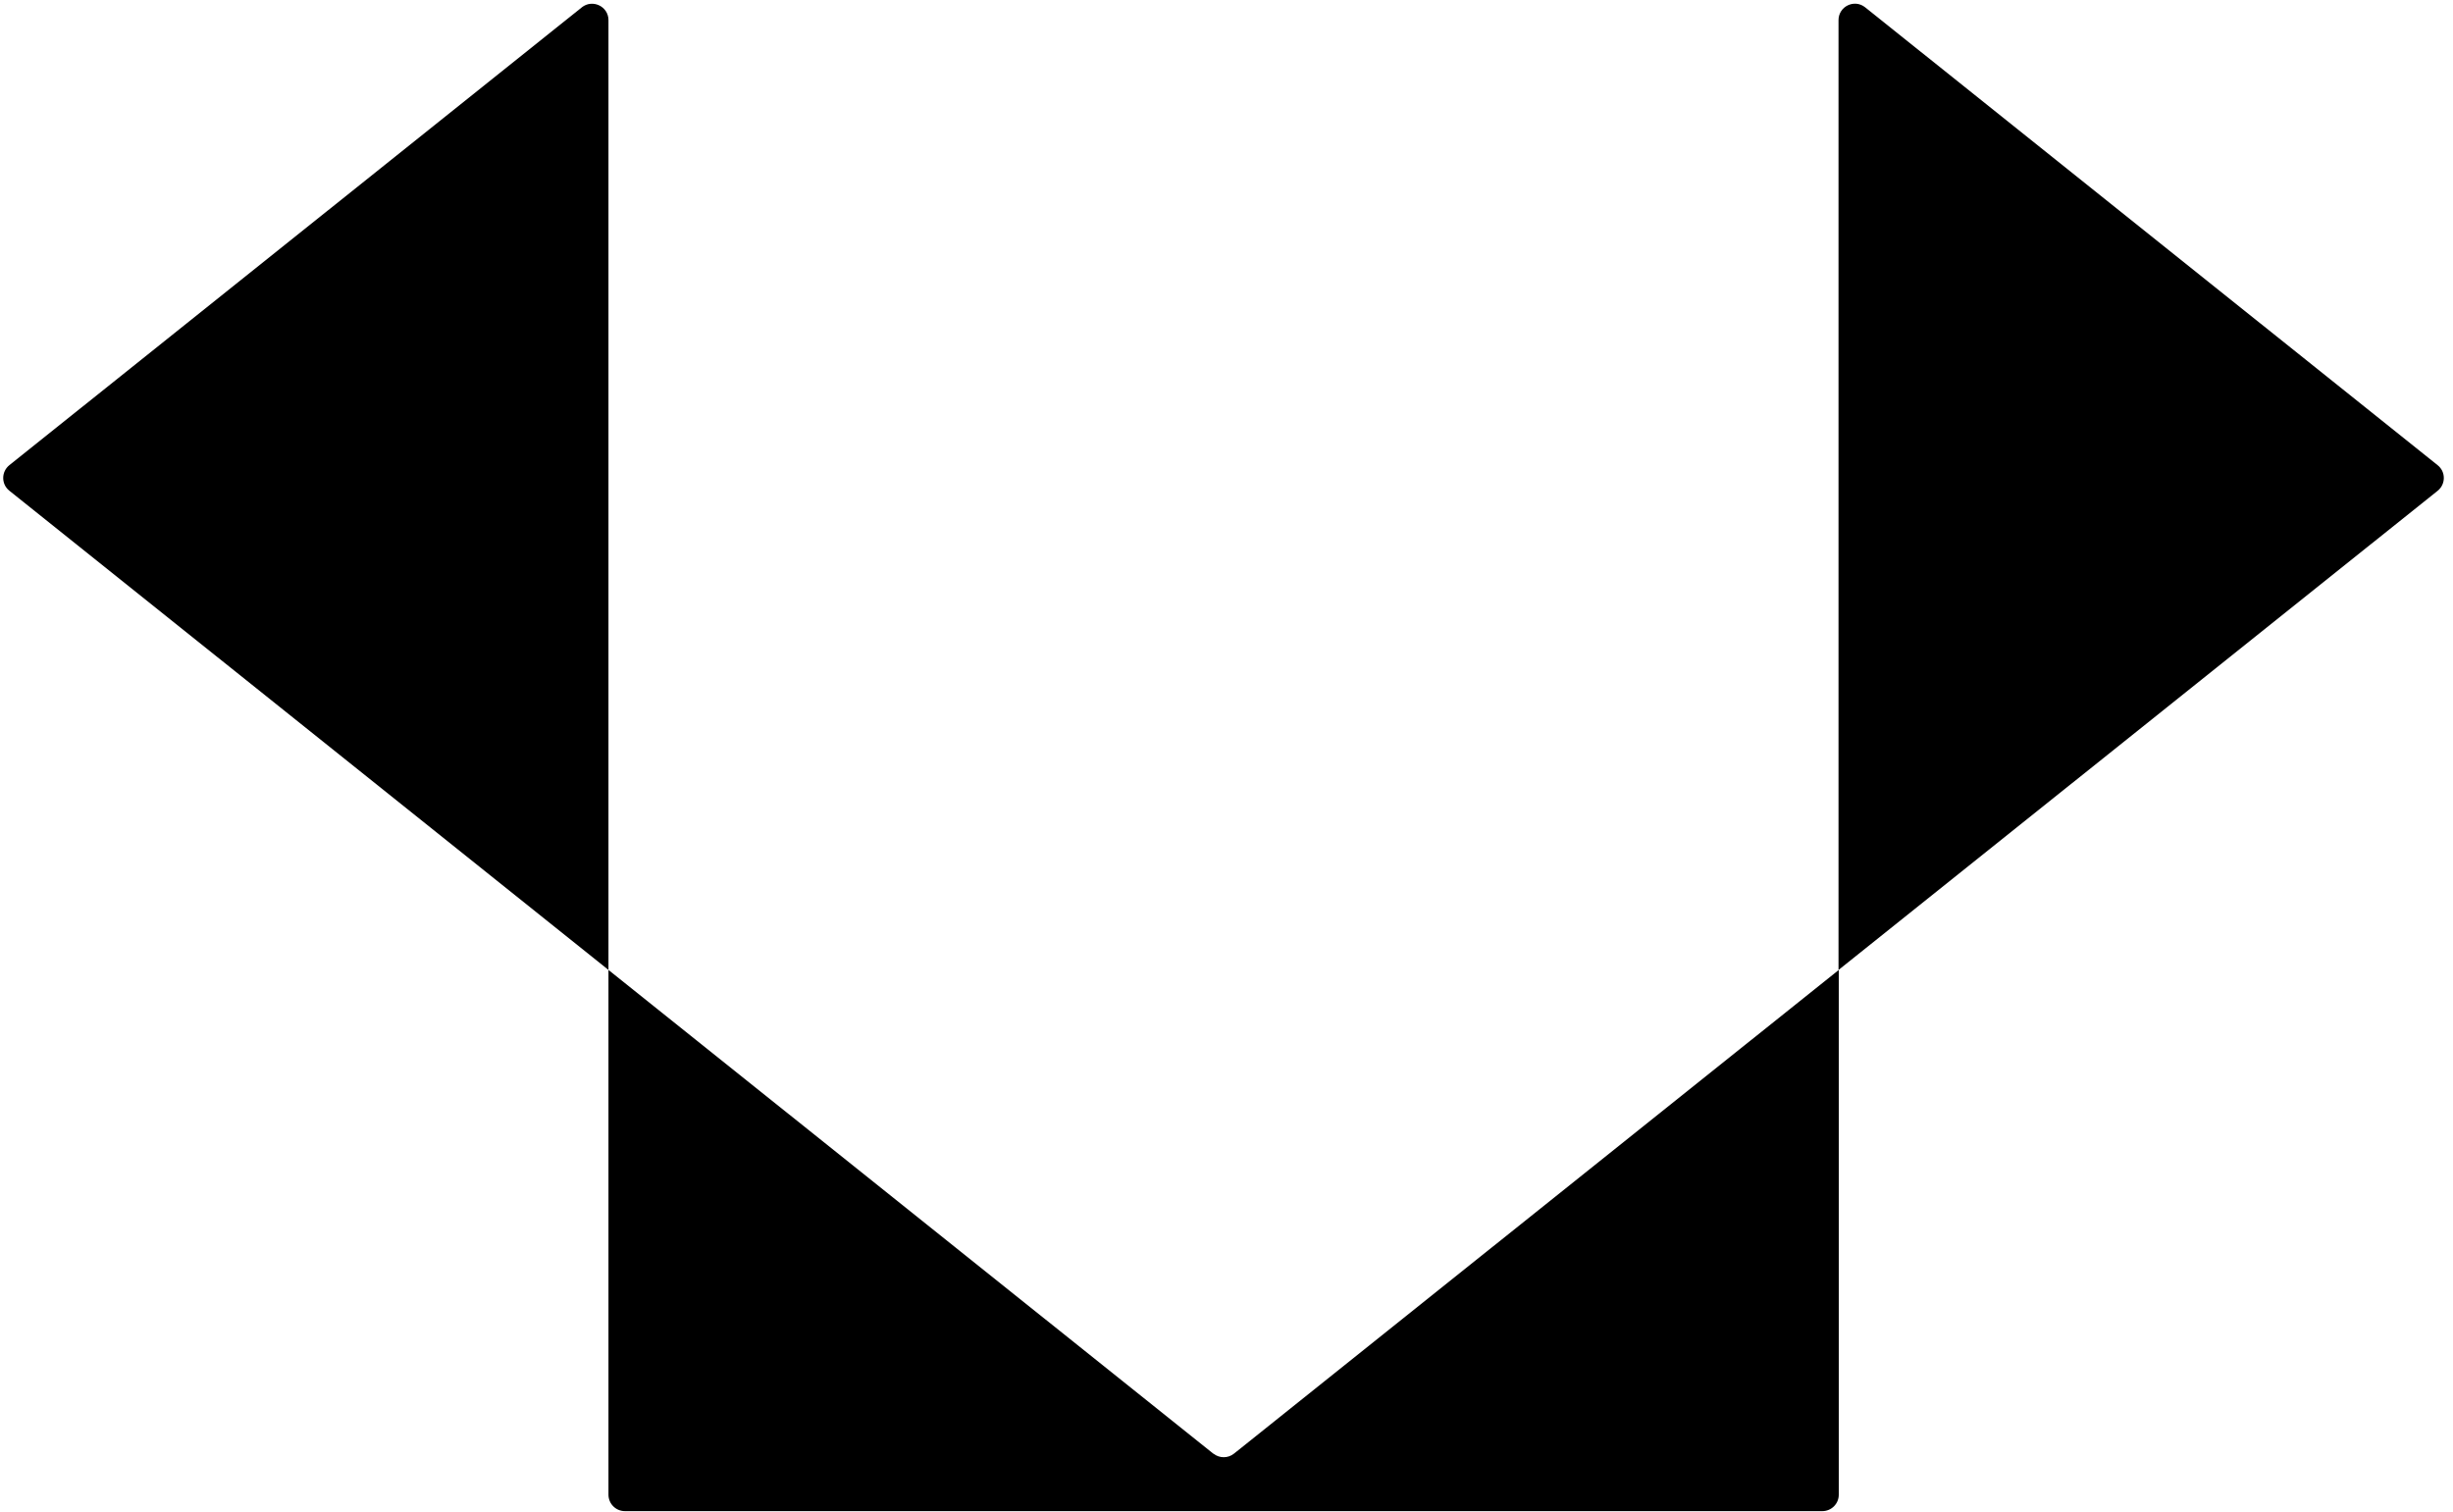
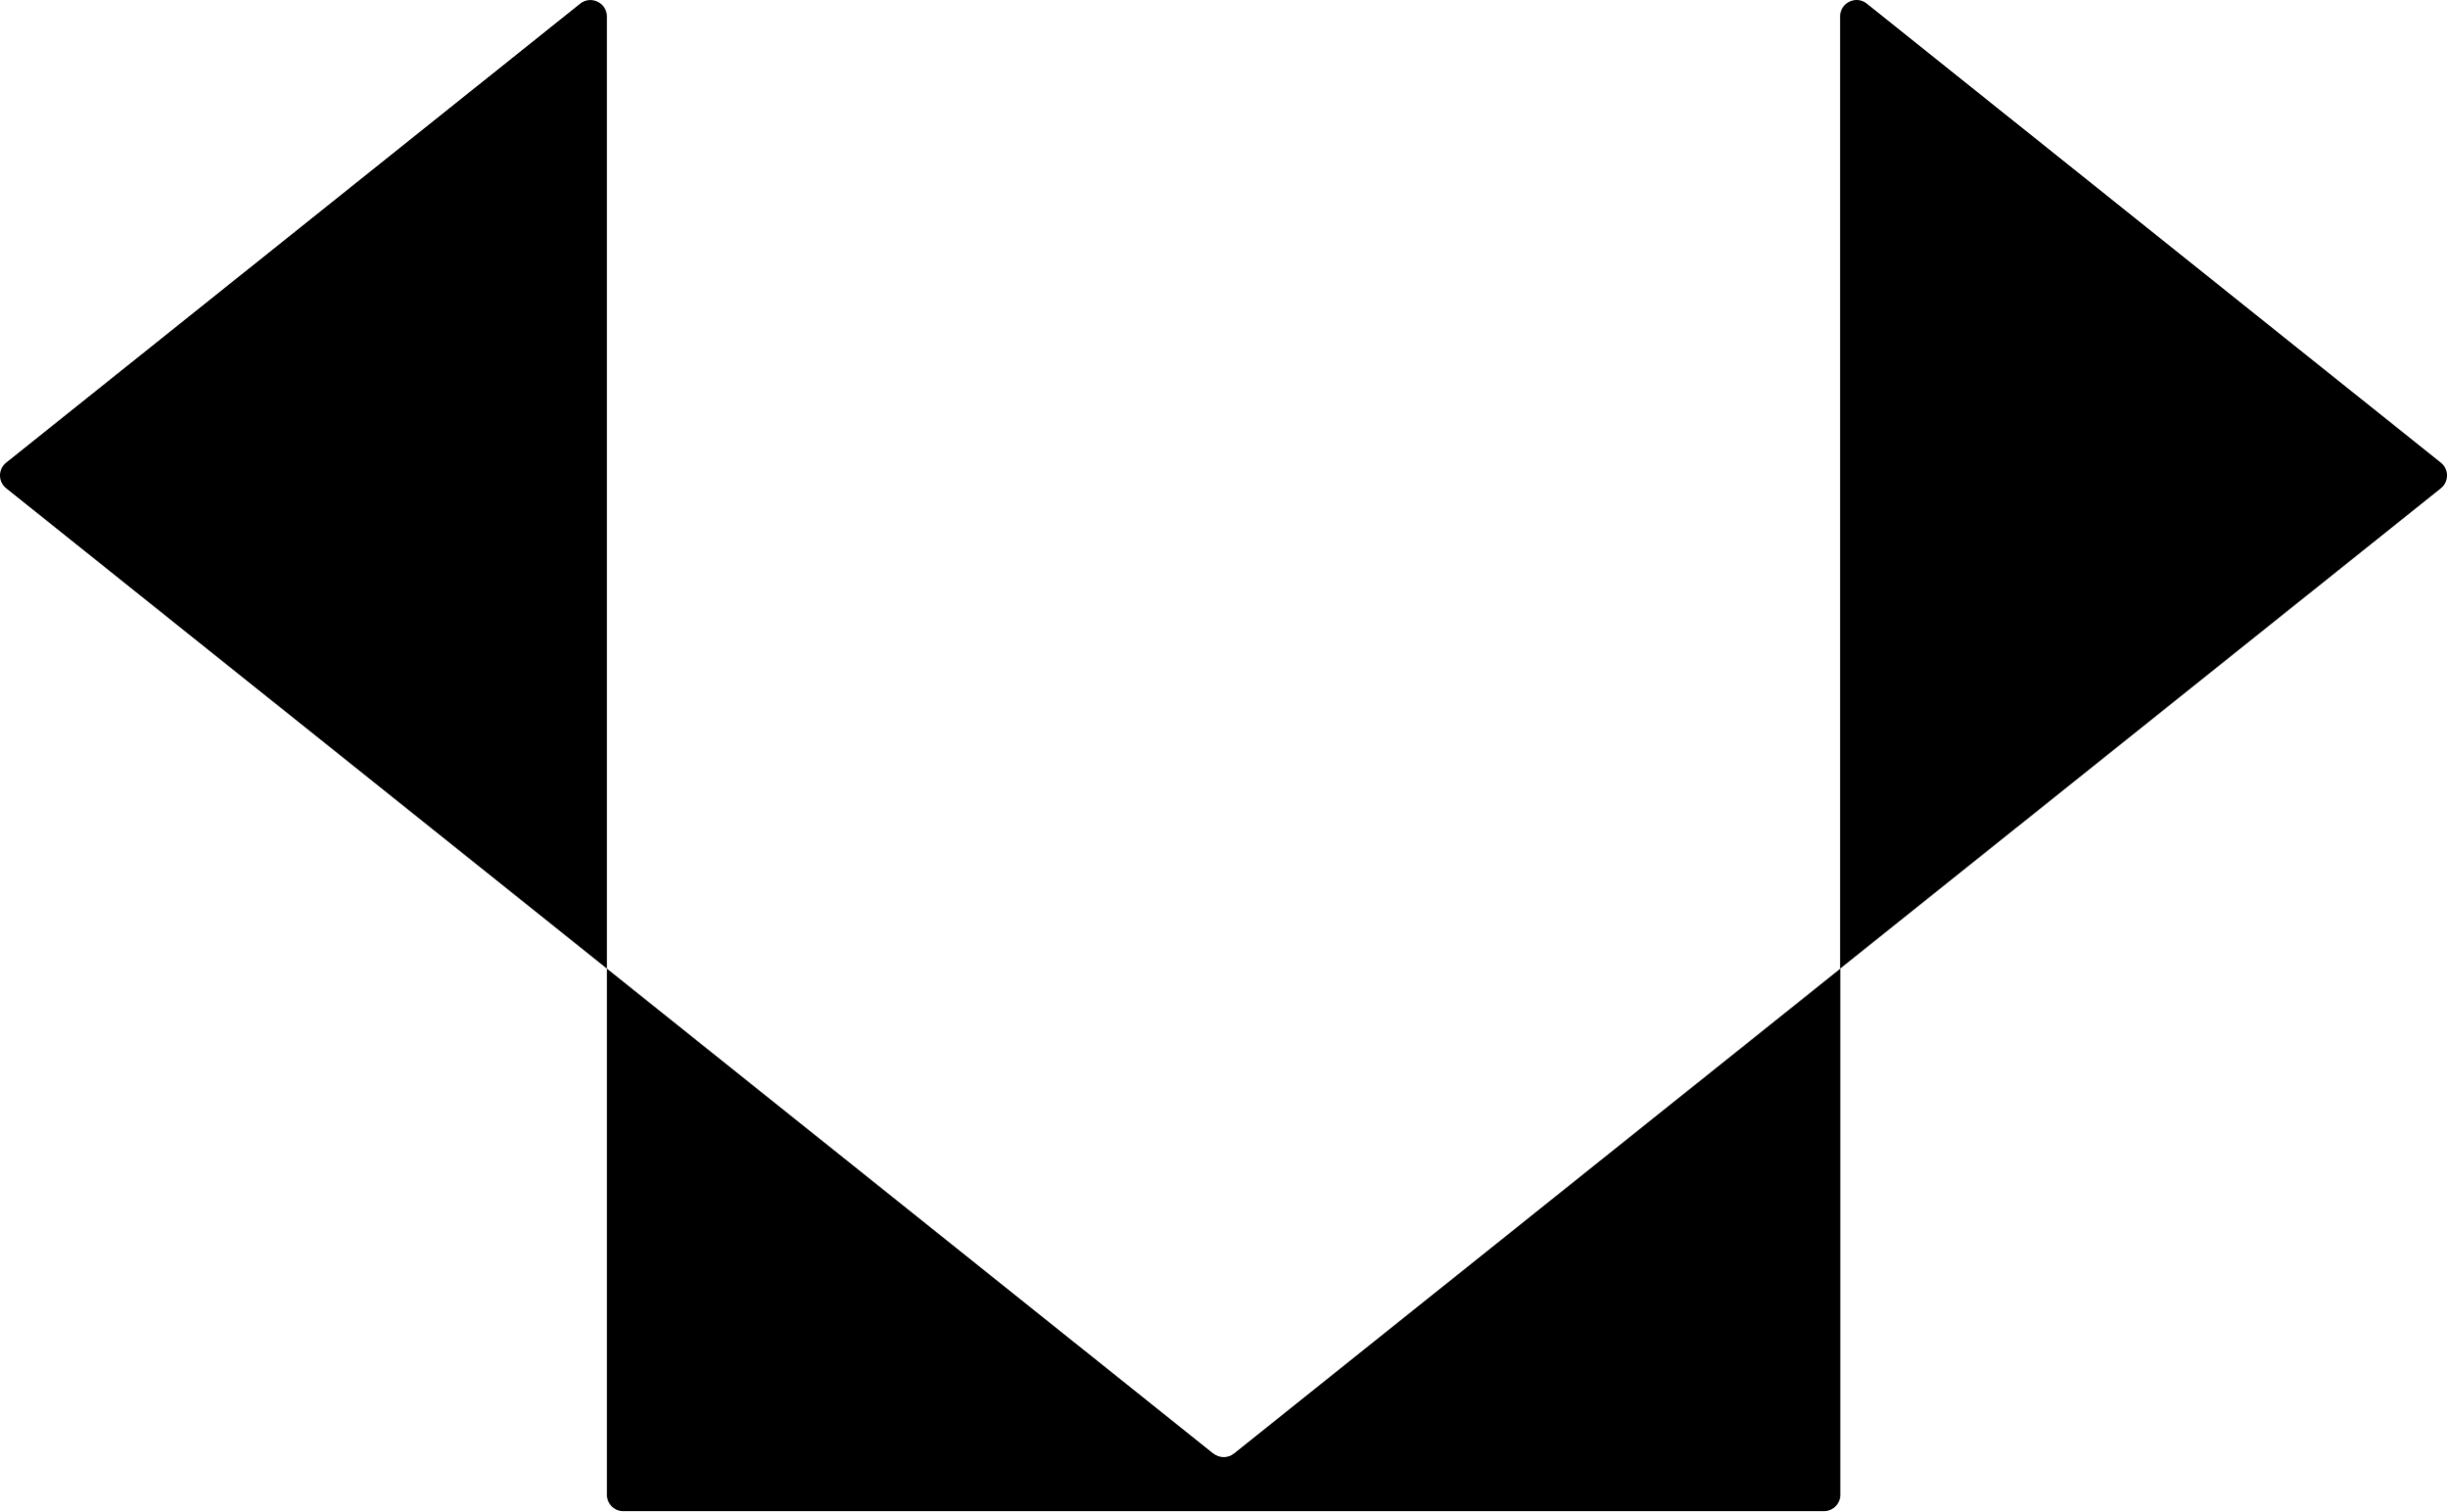
- <svg xmlns="http://www.w3.org/2000/svg" viewBox="0 0 550 339" fill="none" role="img">
+ <svg xmlns="http://www.w3.org/2000/svg" viewBox="0.72 0.83 547.22 338" fill="none" role="img">
  <path fill="currentColor" d="M546.559 104.307L418.198 1.642C415.785 -0.29 412.222 1.432 412.222 4.525V217.483L546.559 110.043C548.401 108.561 548.401 105.768 546.559 104.307Z" />
  <path fill="currentColor" d="M130.463 1.641L2.101 104.296C0.259 105.778 0.259 108.571 2.101 110.032L136.429 217.472V4.524C136.429 1.431 132.865 -0.261 130.453 1.641H130.463Z" />
  <path fill="currentColor" d="M272.038 325.934L136.429 217.482V335.143C136.429 337.165 138.06 338.827 140.112 338.827H408.597C410.62 338.827 412.281 337.195 412.281 335.143V217.482L276.672 325.934C275.331 327.005 273.439 327.005 272.068 325.934H272.038Z" />
</svg>
